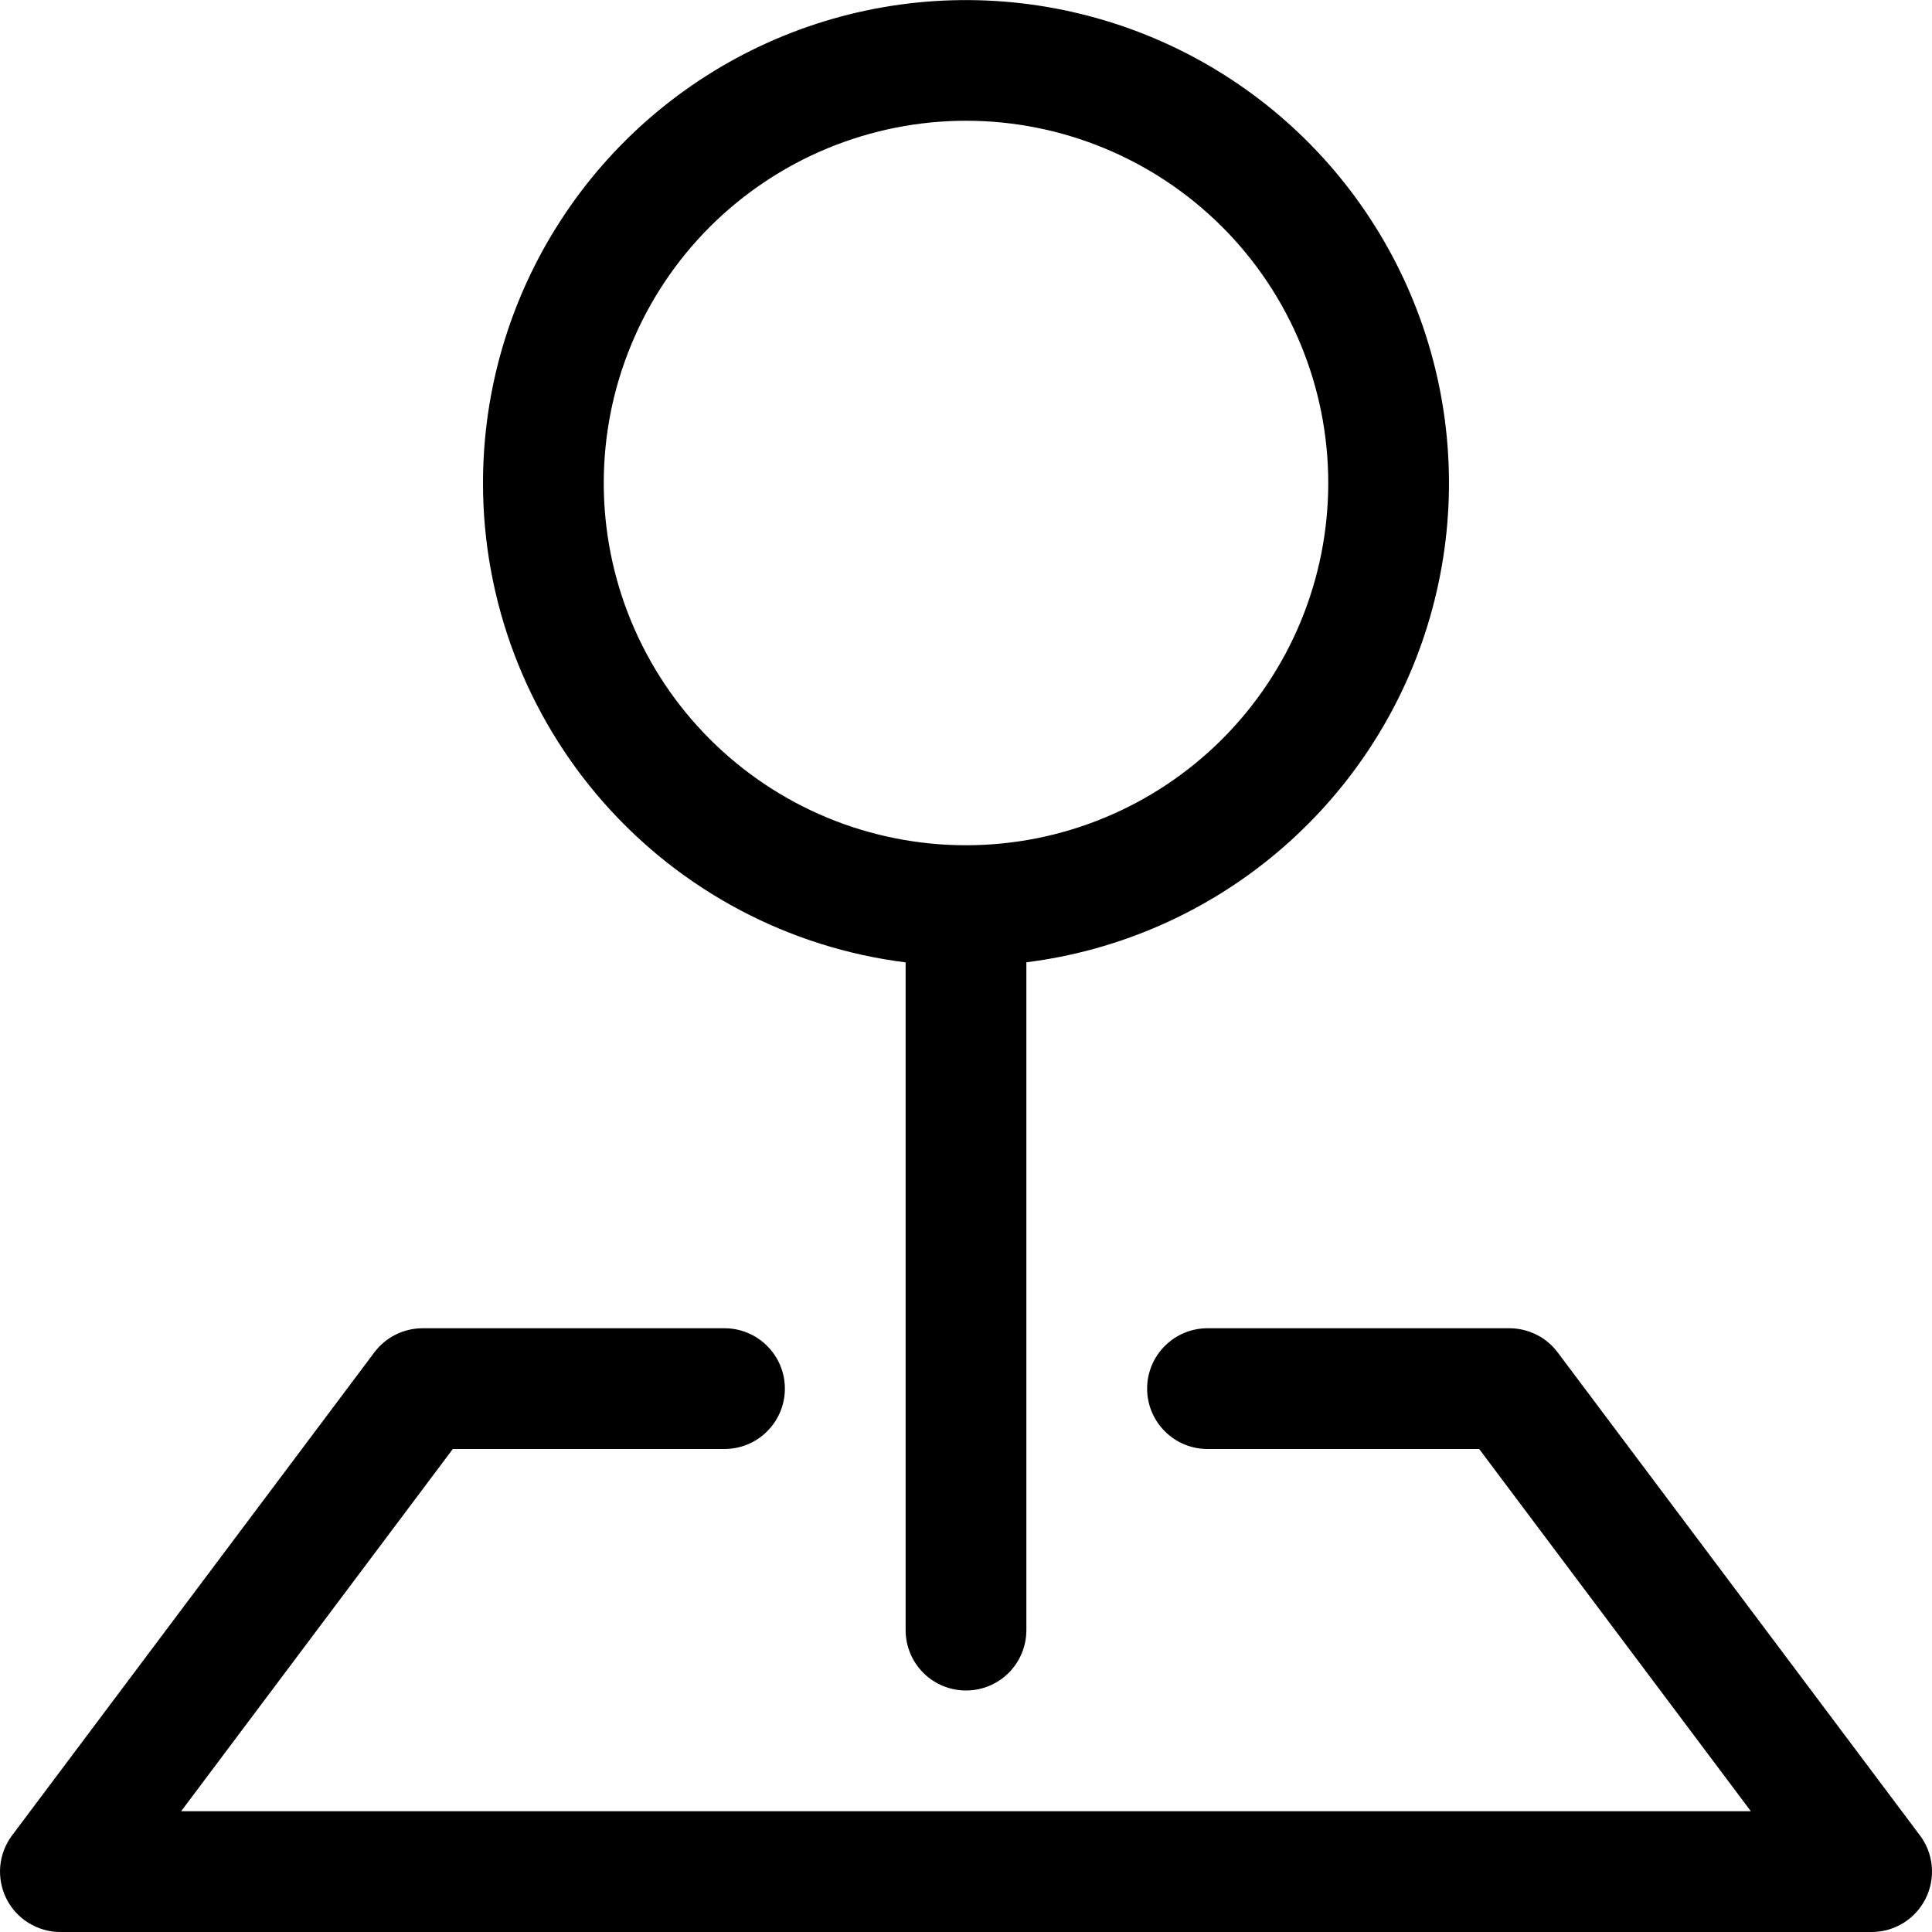
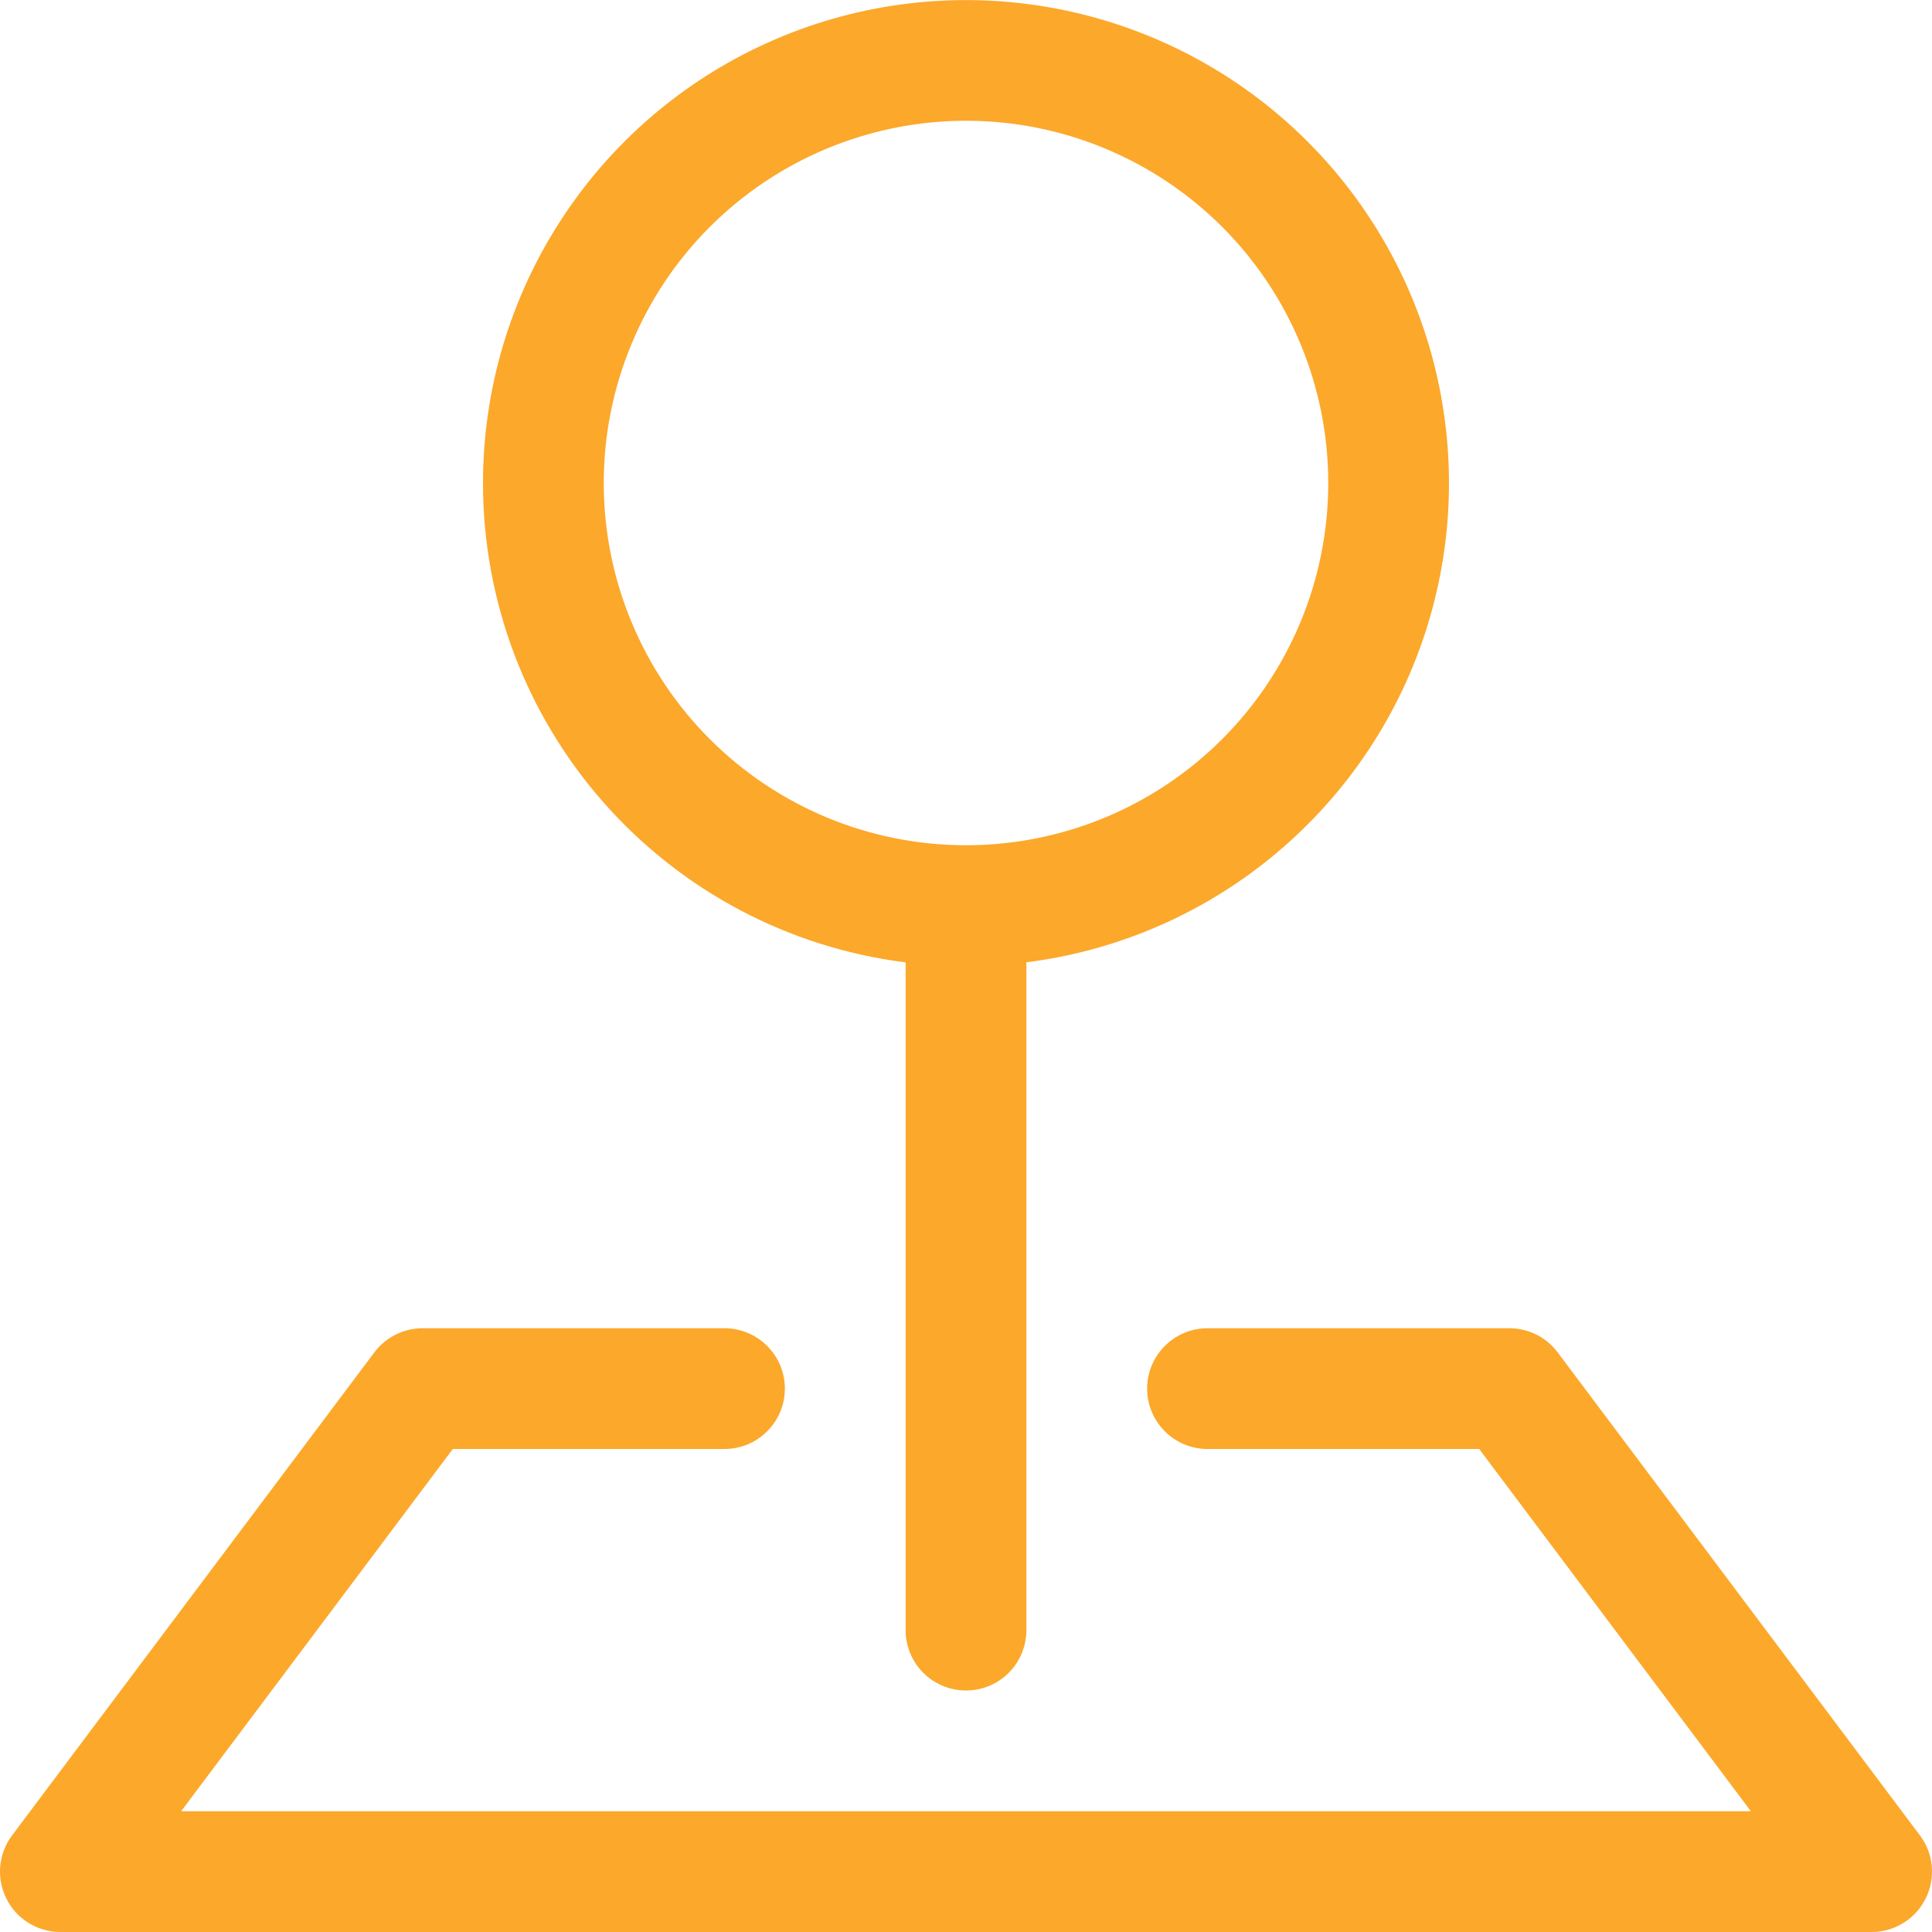
<svg xmlns="http://www.w3.org/2000/svg" width="24" height="24" viewBox="0 0 24 24" fill="none">
-   <path fill-rule="evenodd" clip-rule="evenodd" d="M4.65 16.8C4.72 16.707 4.81 16.631 4.915 16.579C5.019 16.527 5.134 16.5 5.25 16.5H9C9.199 16.5 9.39 16.579 9.53 16.72C9.671 16.86 9.75 17.051 9.75 17.25C9.75 17.449 9.671 17.64 9.53 17.78C9.39 17.921 9.199 18 9 18H5.625L2.25 22.5H21.75L18.375 18H15C14.801 18 14.61 17.921 14.47 17.78C14.329 17.64 14.25 17.449 14.25 17.25C14.25 17.051 14.329 16.86 14.47 16.72C14.61 16.579 14.801 16.5 15 16.5H18.75C18.866 16.5 18.981 16.527 19.085 16.579C19.19 16.631 19.28 16.707 19.35 16.8L23.85 22.8C23.934 22.911 23.985 23.044 23.997 23.183C24.009 23.321 23.983 23.461 23.921 23.585C23.858 23.71 23.763 23.815 23.644 23.888C23.526 23.961 23.389 24 23.25 24H0.75C0.611 24 0.474 23.961 0.356 23.888C0.237 23.815 0.141 23.71 0.079 23.585C0.017 23.461 -0.009 23.321 0.003 23.183C0.016 23.044 0.066 22.911 0.15 22.8L4.65 16.8Z" fill="black" />
-   <path fill-rule="evenodd" clip-rule="evenodd" d="M12 1.5C11.409 1.5 10.824 1.617 10.278 1.843C9.732 2.069 9.236 2.401 8.818 2.818C8.4 3.236 8.069 3.732 7.843 4.278C7.616 4.824 7.5 5.409 7.5 6C7.5 6.591 7.616 7.177 7.843 7.723C8.069 8.268 8.4 8.765 8.818 9.182C9.236 9.6 9.732 9.932 10.278 10.158C10.824 10.384 11.409 10.5 12 10.5C13.194 10.5 14.338 10.026 15.182 9.182C16.026 8.338 16.5 7.194 16.5 6C16.5 4.807 16.026 3.662 15.182 2.818C14.338 1.975 13.194 1.5 12 1.5ZM6 6C6 4.846 6.333 3.716 6.96 2.746C7.586 1.776 8.479 1.007 9.532 0.532C10.584 0.057 11.751 -0.104 12.893 0.068C14.035 0.24 15.103 0.737 15.969 1.501C16.835 2.265 17.462 3.262 17.775 4.374C18.088 5.485 18.074 6.663 17.734 7.767C17.395 8.87 16.743 9.852 15.859 10.595C14.975 11.338 13.896 11.81 12.75 11.954V20.25C12.75 20.449 12.671 20.64 12.53 20.781C12.39 20.921 12.199 21 12 21C11.801 21 11.61 20.921 11.47 20.781C11.329 20.64 11.25 20.449 11.25 20.25V11.955C9.799 11.773 8.466 11.067 7.499 9.97C6.532 8.873 5.999 7.461 6 5.999V6Z" fill="black" />
+   <path fill-rule="evenodd" clip-rule="evenodd" d="M4.65 16.8C4.72 16.707 4.81 16.631 4.915 16.579C5.019 16.527 5.134 16.5 5.25 16.5H9C9.199 16.5 9.39 16.579 9.53 16.72C9.671 16.86 9.75 17.051 9.75 17.25C9.75 17.449 9.671 17.64 9.53 17.78C9.39 17.921 9.199 18 9 18H5.625L2.25 22.5H21.75L18.375 18H15C14.801 18 14.61 17.921 14.47 17.78C14.329 17.64 14.25 17.449 14.25 17.25C14.25 17.051 14.329 16.86 14.47 16.72C14.61 16.579 14.801 16.5 15 16.5H18.75C18.866 16.5 18.981 16.527 19.085 16.579C19.19 16.631 19.28 16.707 19.35 16.8L23.85 22.8C23.934 22.911 23.985 23.044 23.997 23.183C24.009 23.321 23.983 23.461 23.921 23.585C23.858 23.71 23.763 23.815 23.644 23.888C23.526 23.961 23.389 24 23.25 24H0.75C0.611 24 0.474 23.961 0.356 23.888C0.237 23.815 0.141 23.71 0.079 23.585C0.017 23.461 -0.009 23.321 0.003 23.183C0.016 23.044 0.066 22.911 0.15 22.8L4.65 16.8Z" fill="#FCA82B" />
+   <path fill-rule="evenodd" clip-rule="evenodd" d="M12 1.5C11.409 1.5 10.824 1.617 10.278 1.843C9.732 2.069 9.236 2.401 8.818 2.818C8.4 3.236 8.069 3.732 7.843 4.278C7.616 4.824 7.5 5.409 7.5 6C7.5 6.591 7.616 7.177 7.843 7.723C8.069 8.268 8.4 8.765 8.818 9.182C9.236 9.6 9.732 9.932 10.278 10.158C10.824 10.384 11.409 10.5 12 10.5C13.194 10.5 14.338 10.026 15.182 9.182C16.026 8.338 16.5 7.194 16.5 6C16.5 4.807 16.026 3.662 15.182 2.818C14.338 1.975 13.194 1.5 12 1.5ZM6 6C6 4.846 6.333 3.716 6.96 2.746C7.586 1.776 8.479 1.007 9.532 0.532C10.584 0.057 11.751 -0.104 12.893 0.068C14.035 0.24 15.103 0.737 15.969 1.501C16.835 2.265 17.462 3.262 17.775 4.374C18.088 5.485 18.074 6.663 17.734 7.767C17.395 8.87 16.743 9.852 15.859 10.595C14.975 11.338 13.896 11.81 12.75 11.954V20.25C12.75 20.449 12.671 20.64 12.53 20.781C12.39 20.921 12.199 21 12 21C11.801 21 11.61 20.921 11.47 20.781C11.329 20.64 11.25 20.449 11.25 20.25V11.955C9.799 11.773 8.466 11.067 7.499 9.97C6.532 8.873 5.999 7.461 6 5.999V6Z" fill="#FCA82B" />
</svg>
